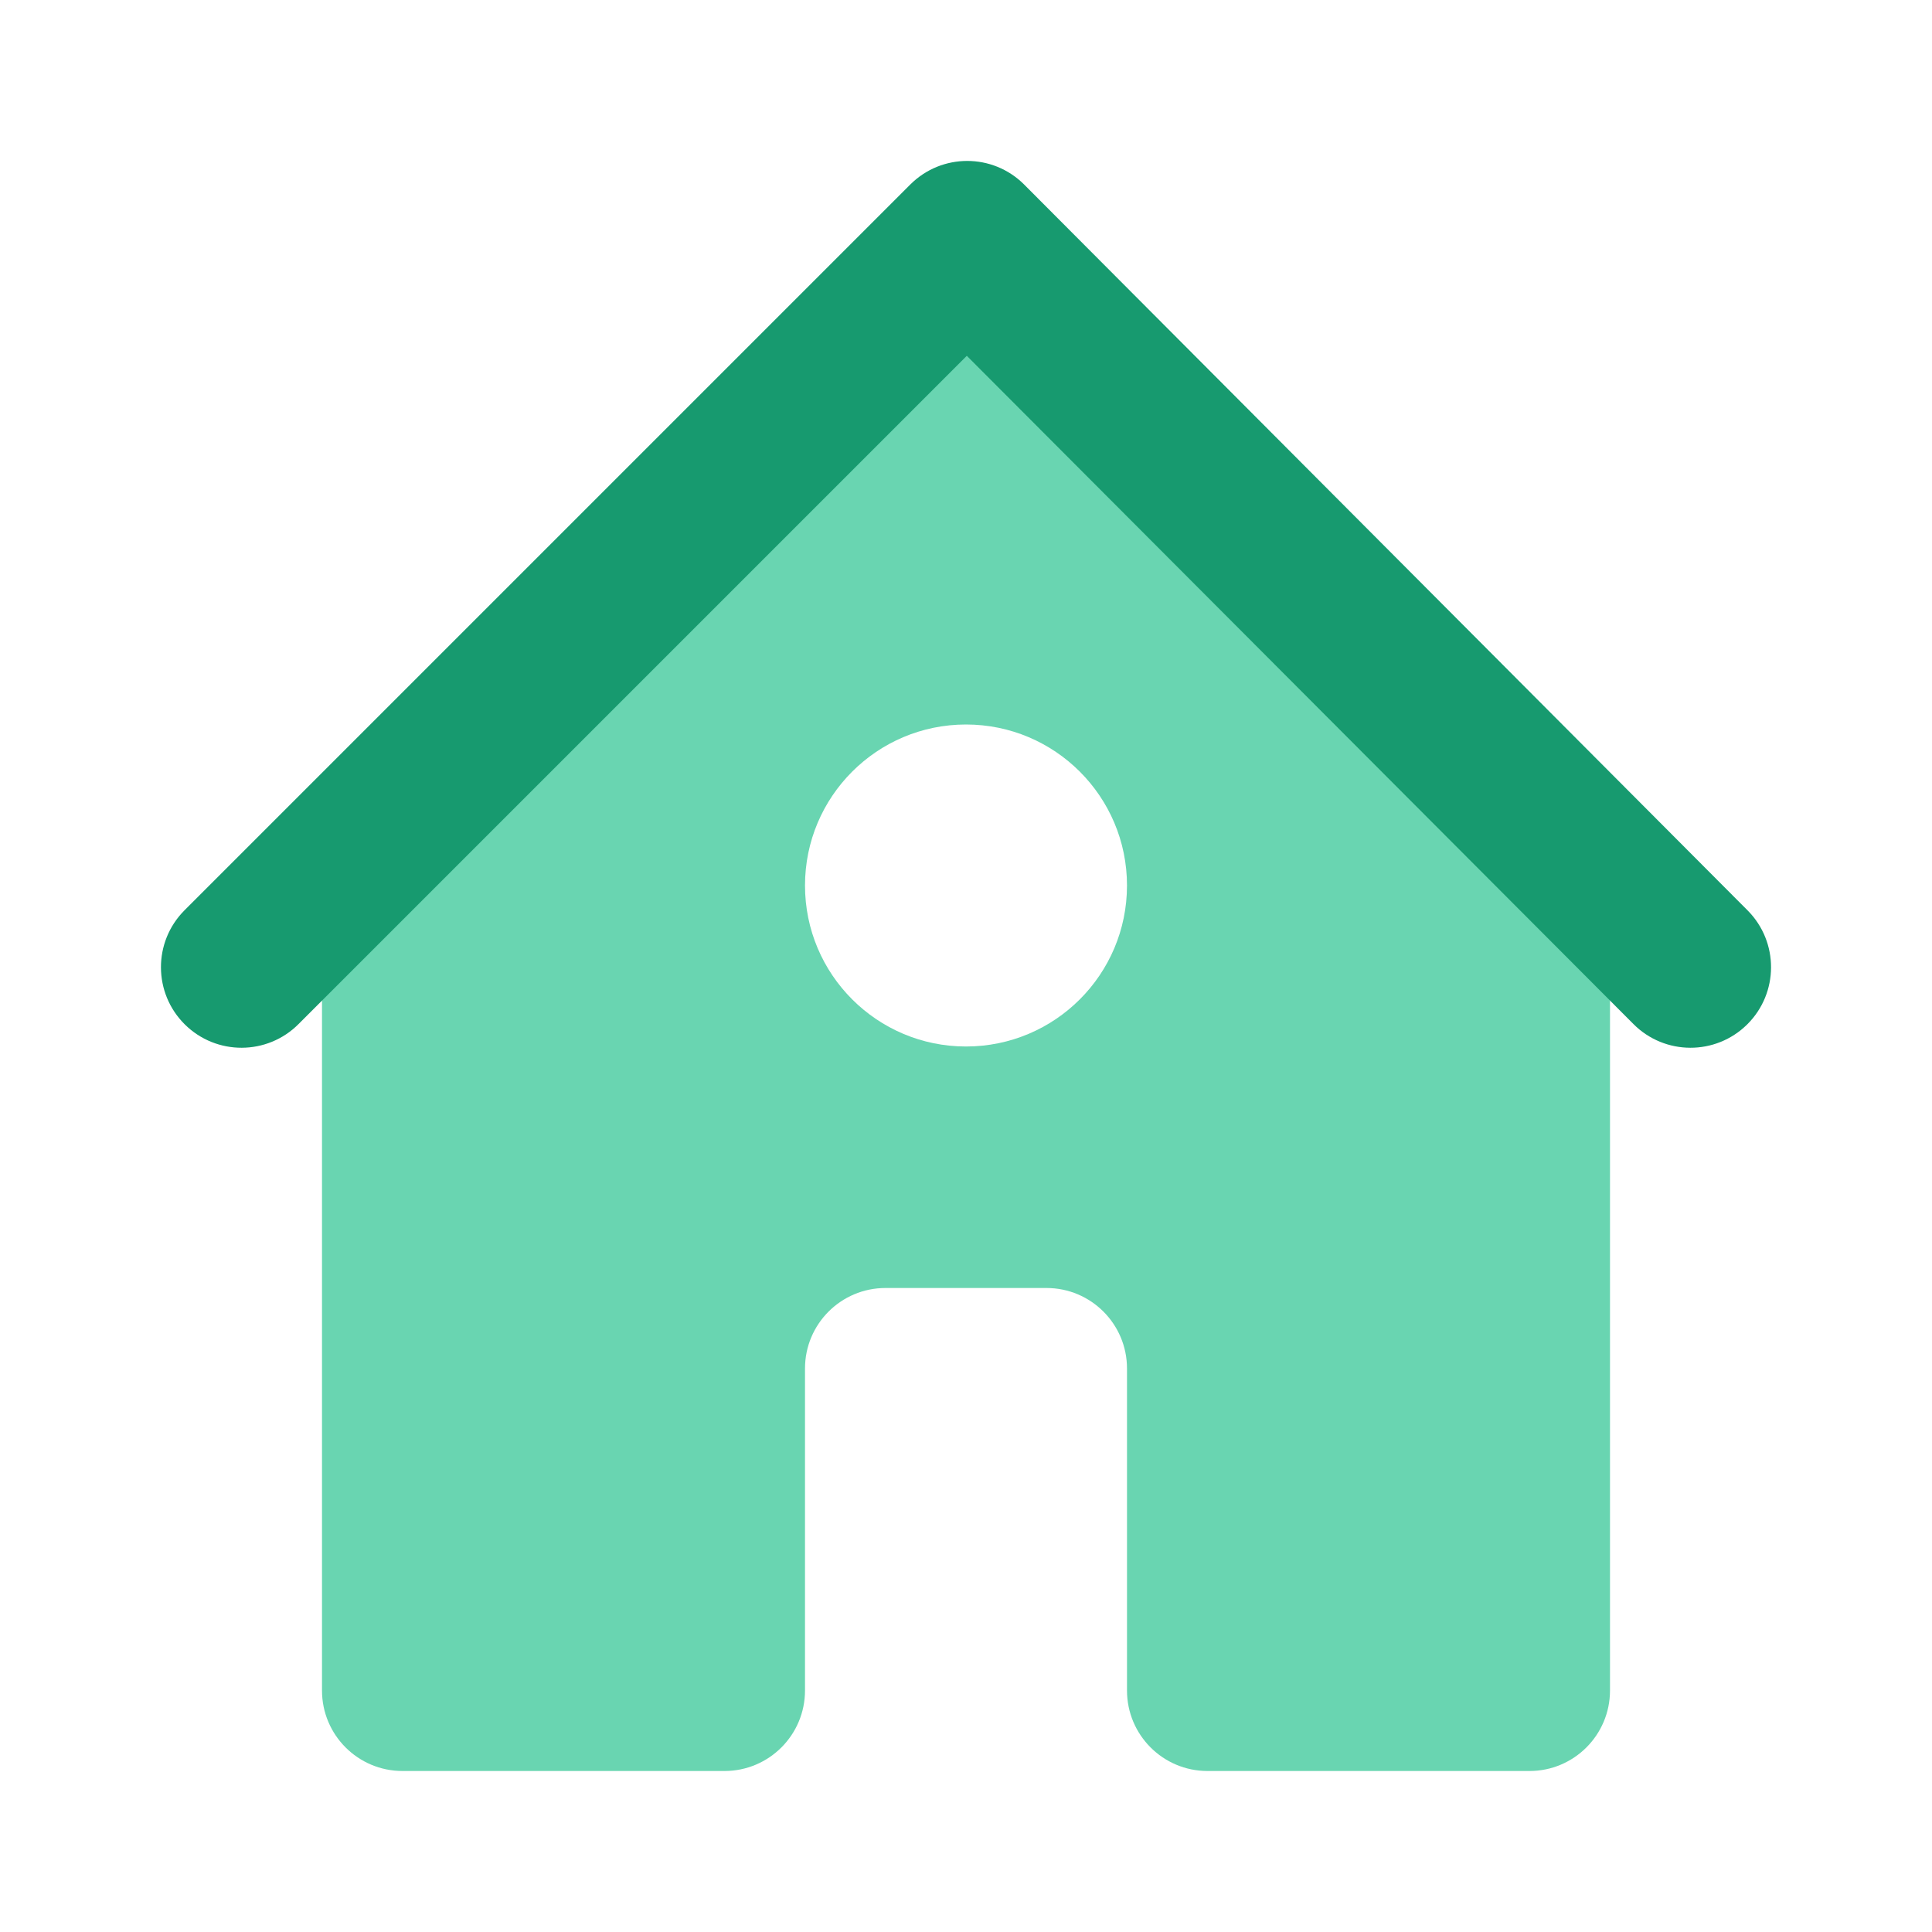
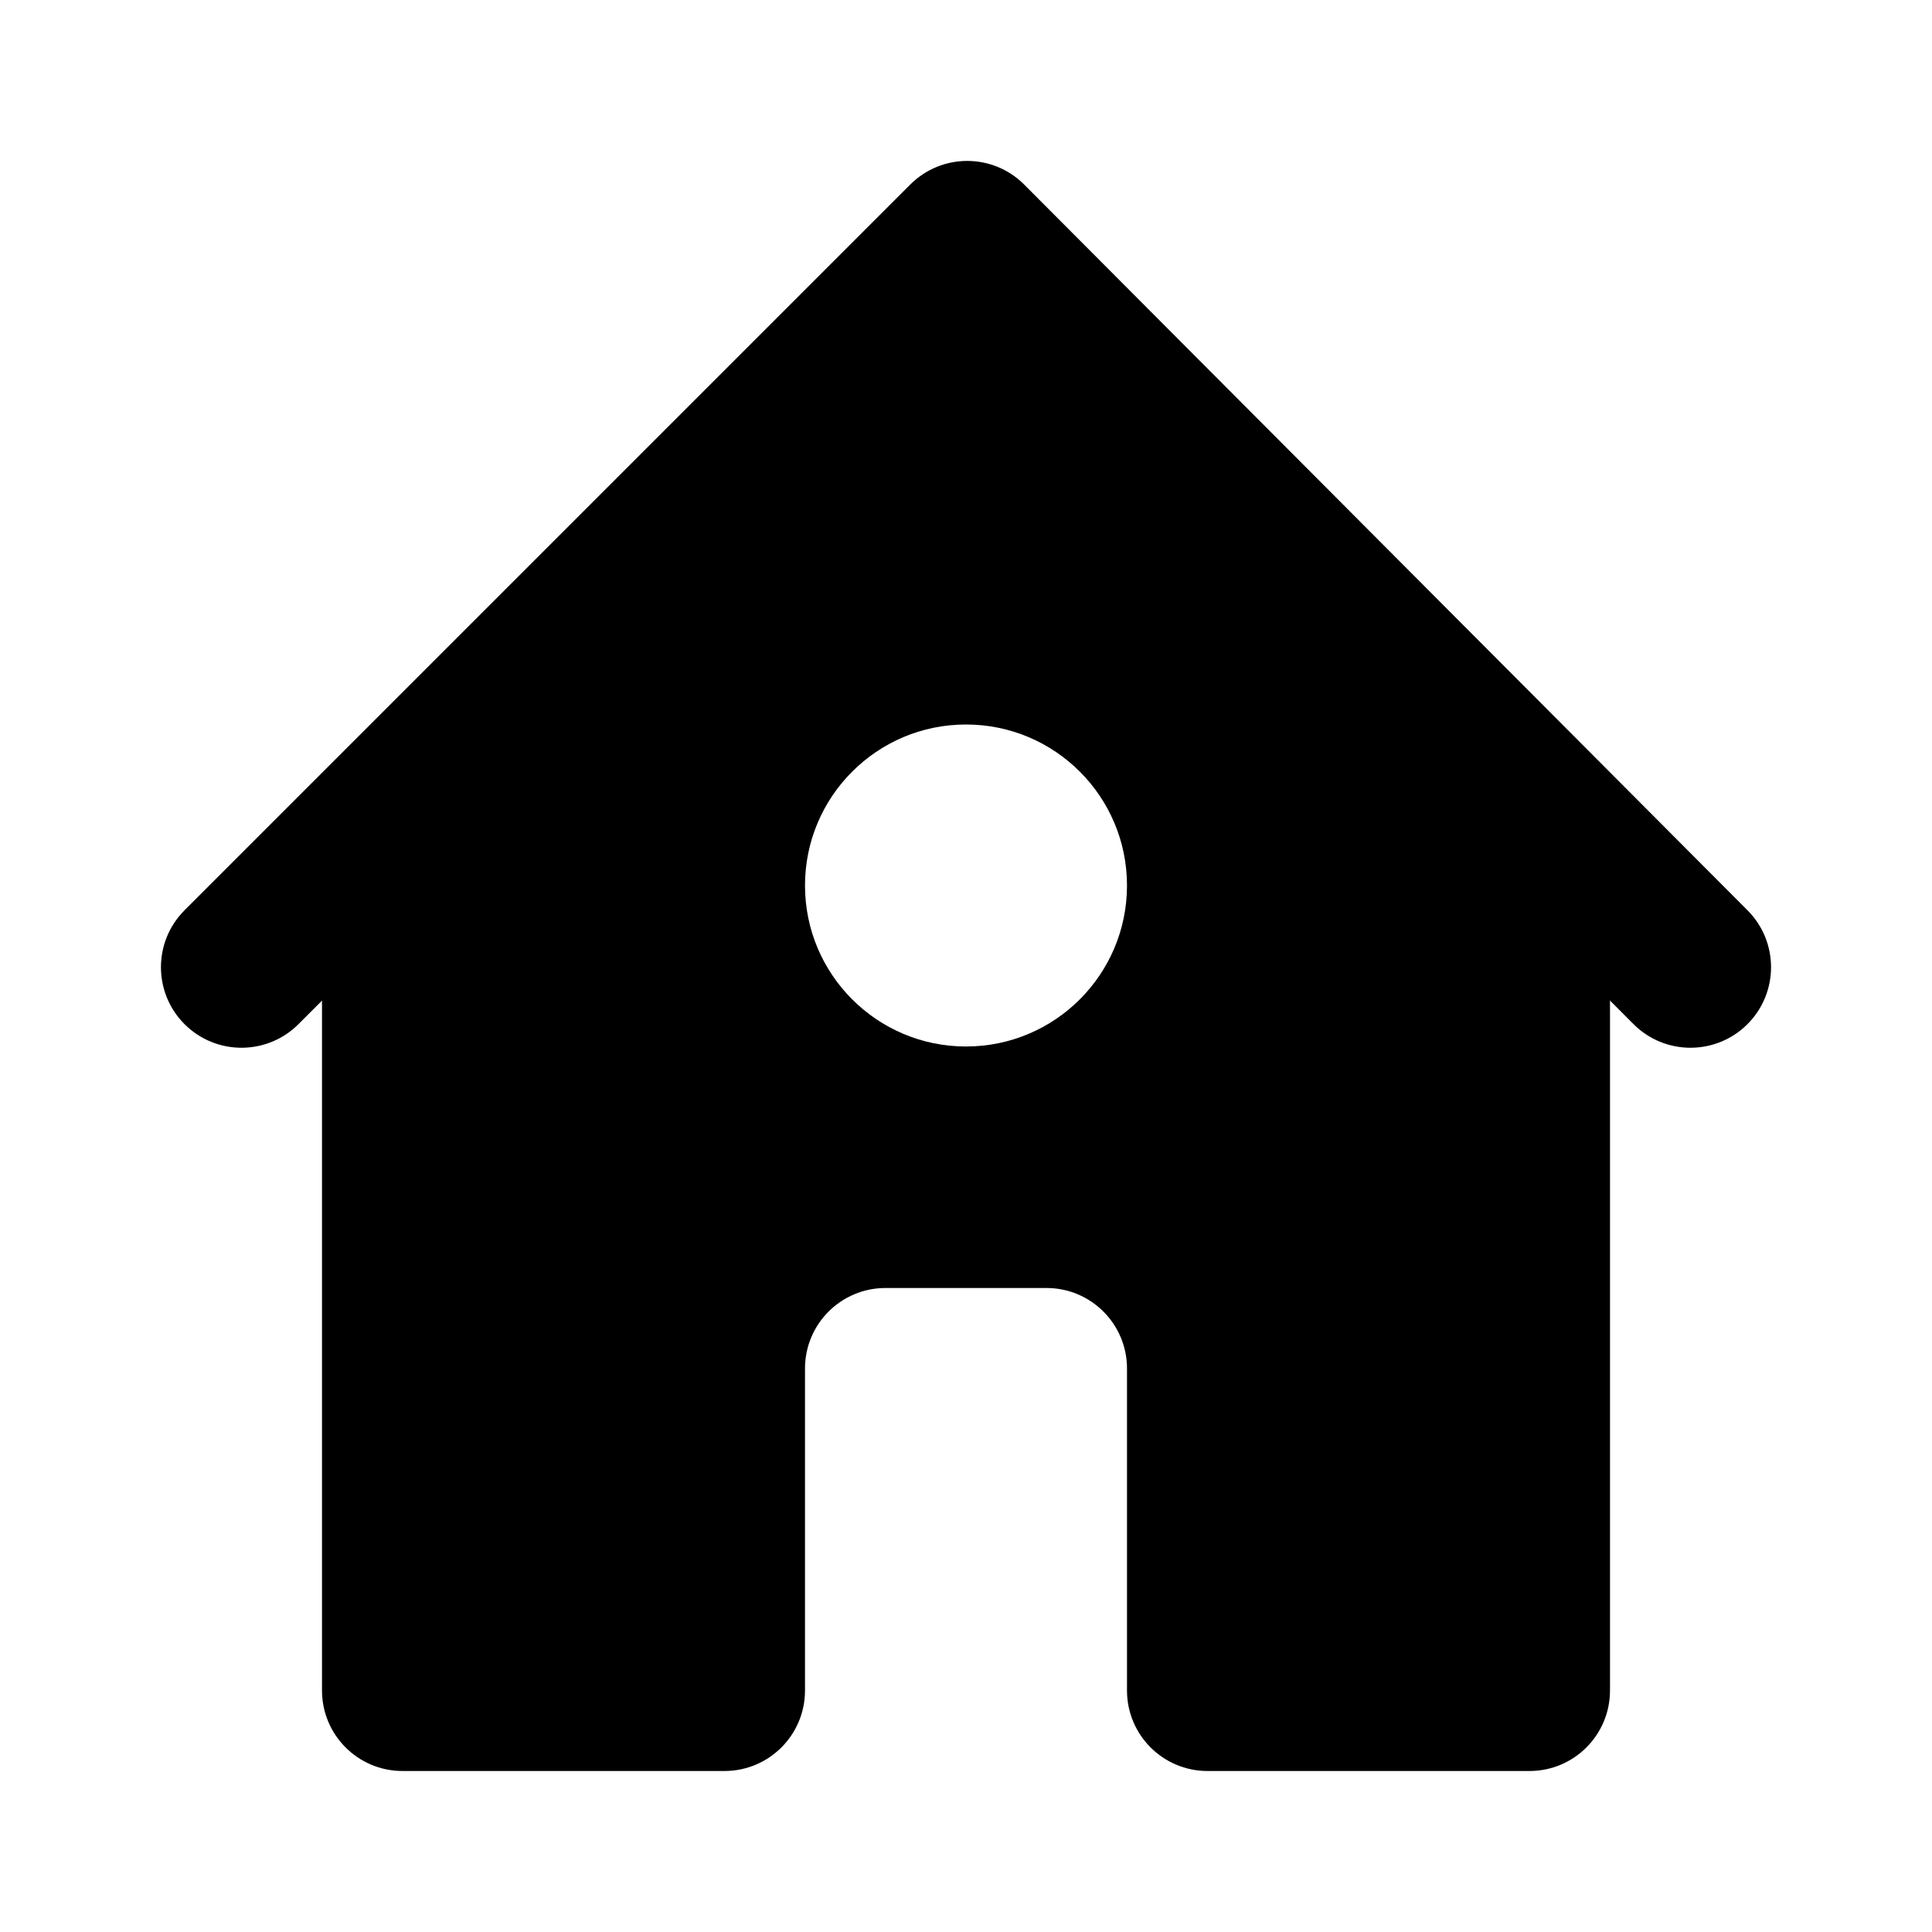
<svg xmlns="http://www.w3.org/2000/svg" viewBox="0 0 24 24">
-   <path fill="#69d5b1" d="M9 22H5a1 1 0 0 1-1-1V11l8-8 8 8v10a1 1 0 0 1-1 1h-4a1 1 0 0 1-1-1v-4a1 1 0 0 0-1-1h-2a1 1 0 0 0-1 1v4a1 1 0 0 1-1 1zm3-9a2 2 0 1 0 0-4 2 2 0 0 0 0 4z" />
-   <path fill="#179a6f" d="M12.01 4.42l-8.3 8.3a1 1 0 1 1-1.42-1.41l9.02-9.02a1 1 0 0 1 1.41 0l8.99 9.02a1 1 0 0 1-1.42 1.41l-8.28-8.3z" />
+   <path class="primary" d="M9 22H5a1 1 0 0 1-1-1V11l8-8 8 8v10a1 1 0 0 1-1 1h-4a1 1 0 0 1-1-1v-4a1 1 0 0 0-1-1h-2a1 1 0 0 0-1 1v4a1 1 0 0 1-1 1zm3-9a2 2 0 1 0 0-4 2 2 0 0 0 0 4z" />
+   <path class="secondary" d="M12.01 4.42l-8.3 8.3a1 1 0 1 1-1.42-1.41l9.02-9.02a1 1 0 0 1 1.41 0l8.99 9.02a1 1 0 0 1-1.42 1.41l-8.28-8.3z" />
</svg>
